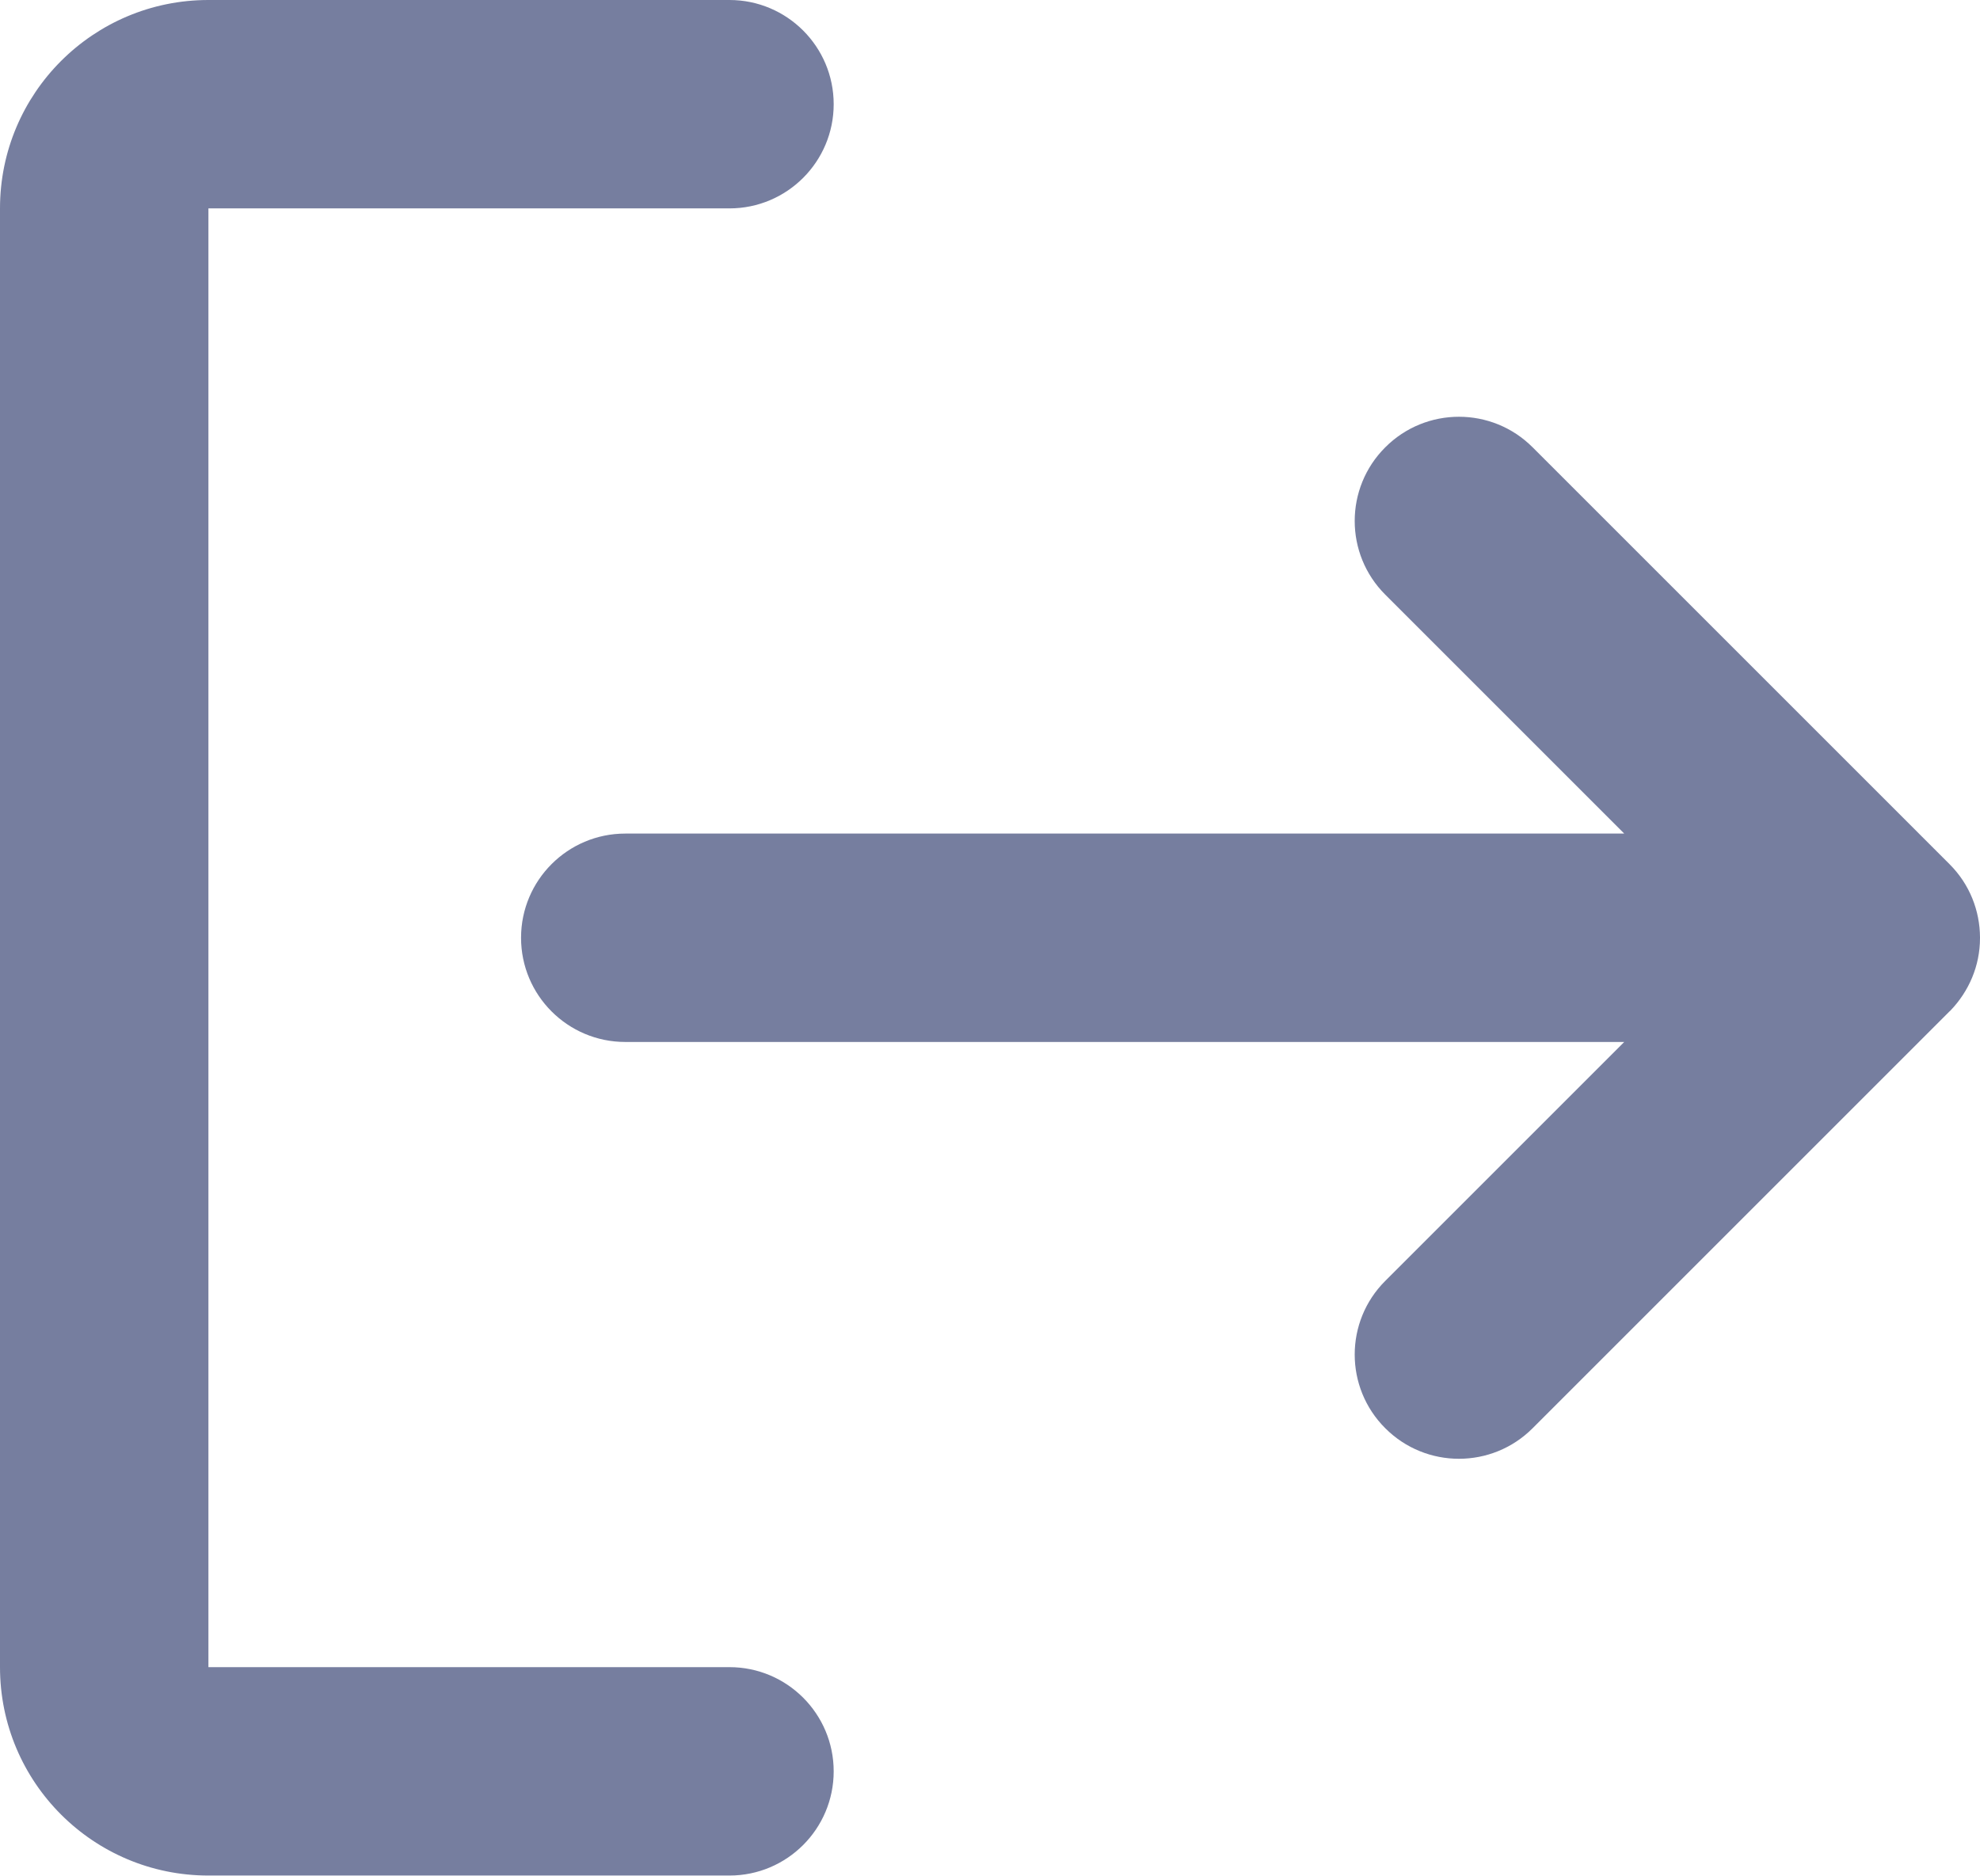
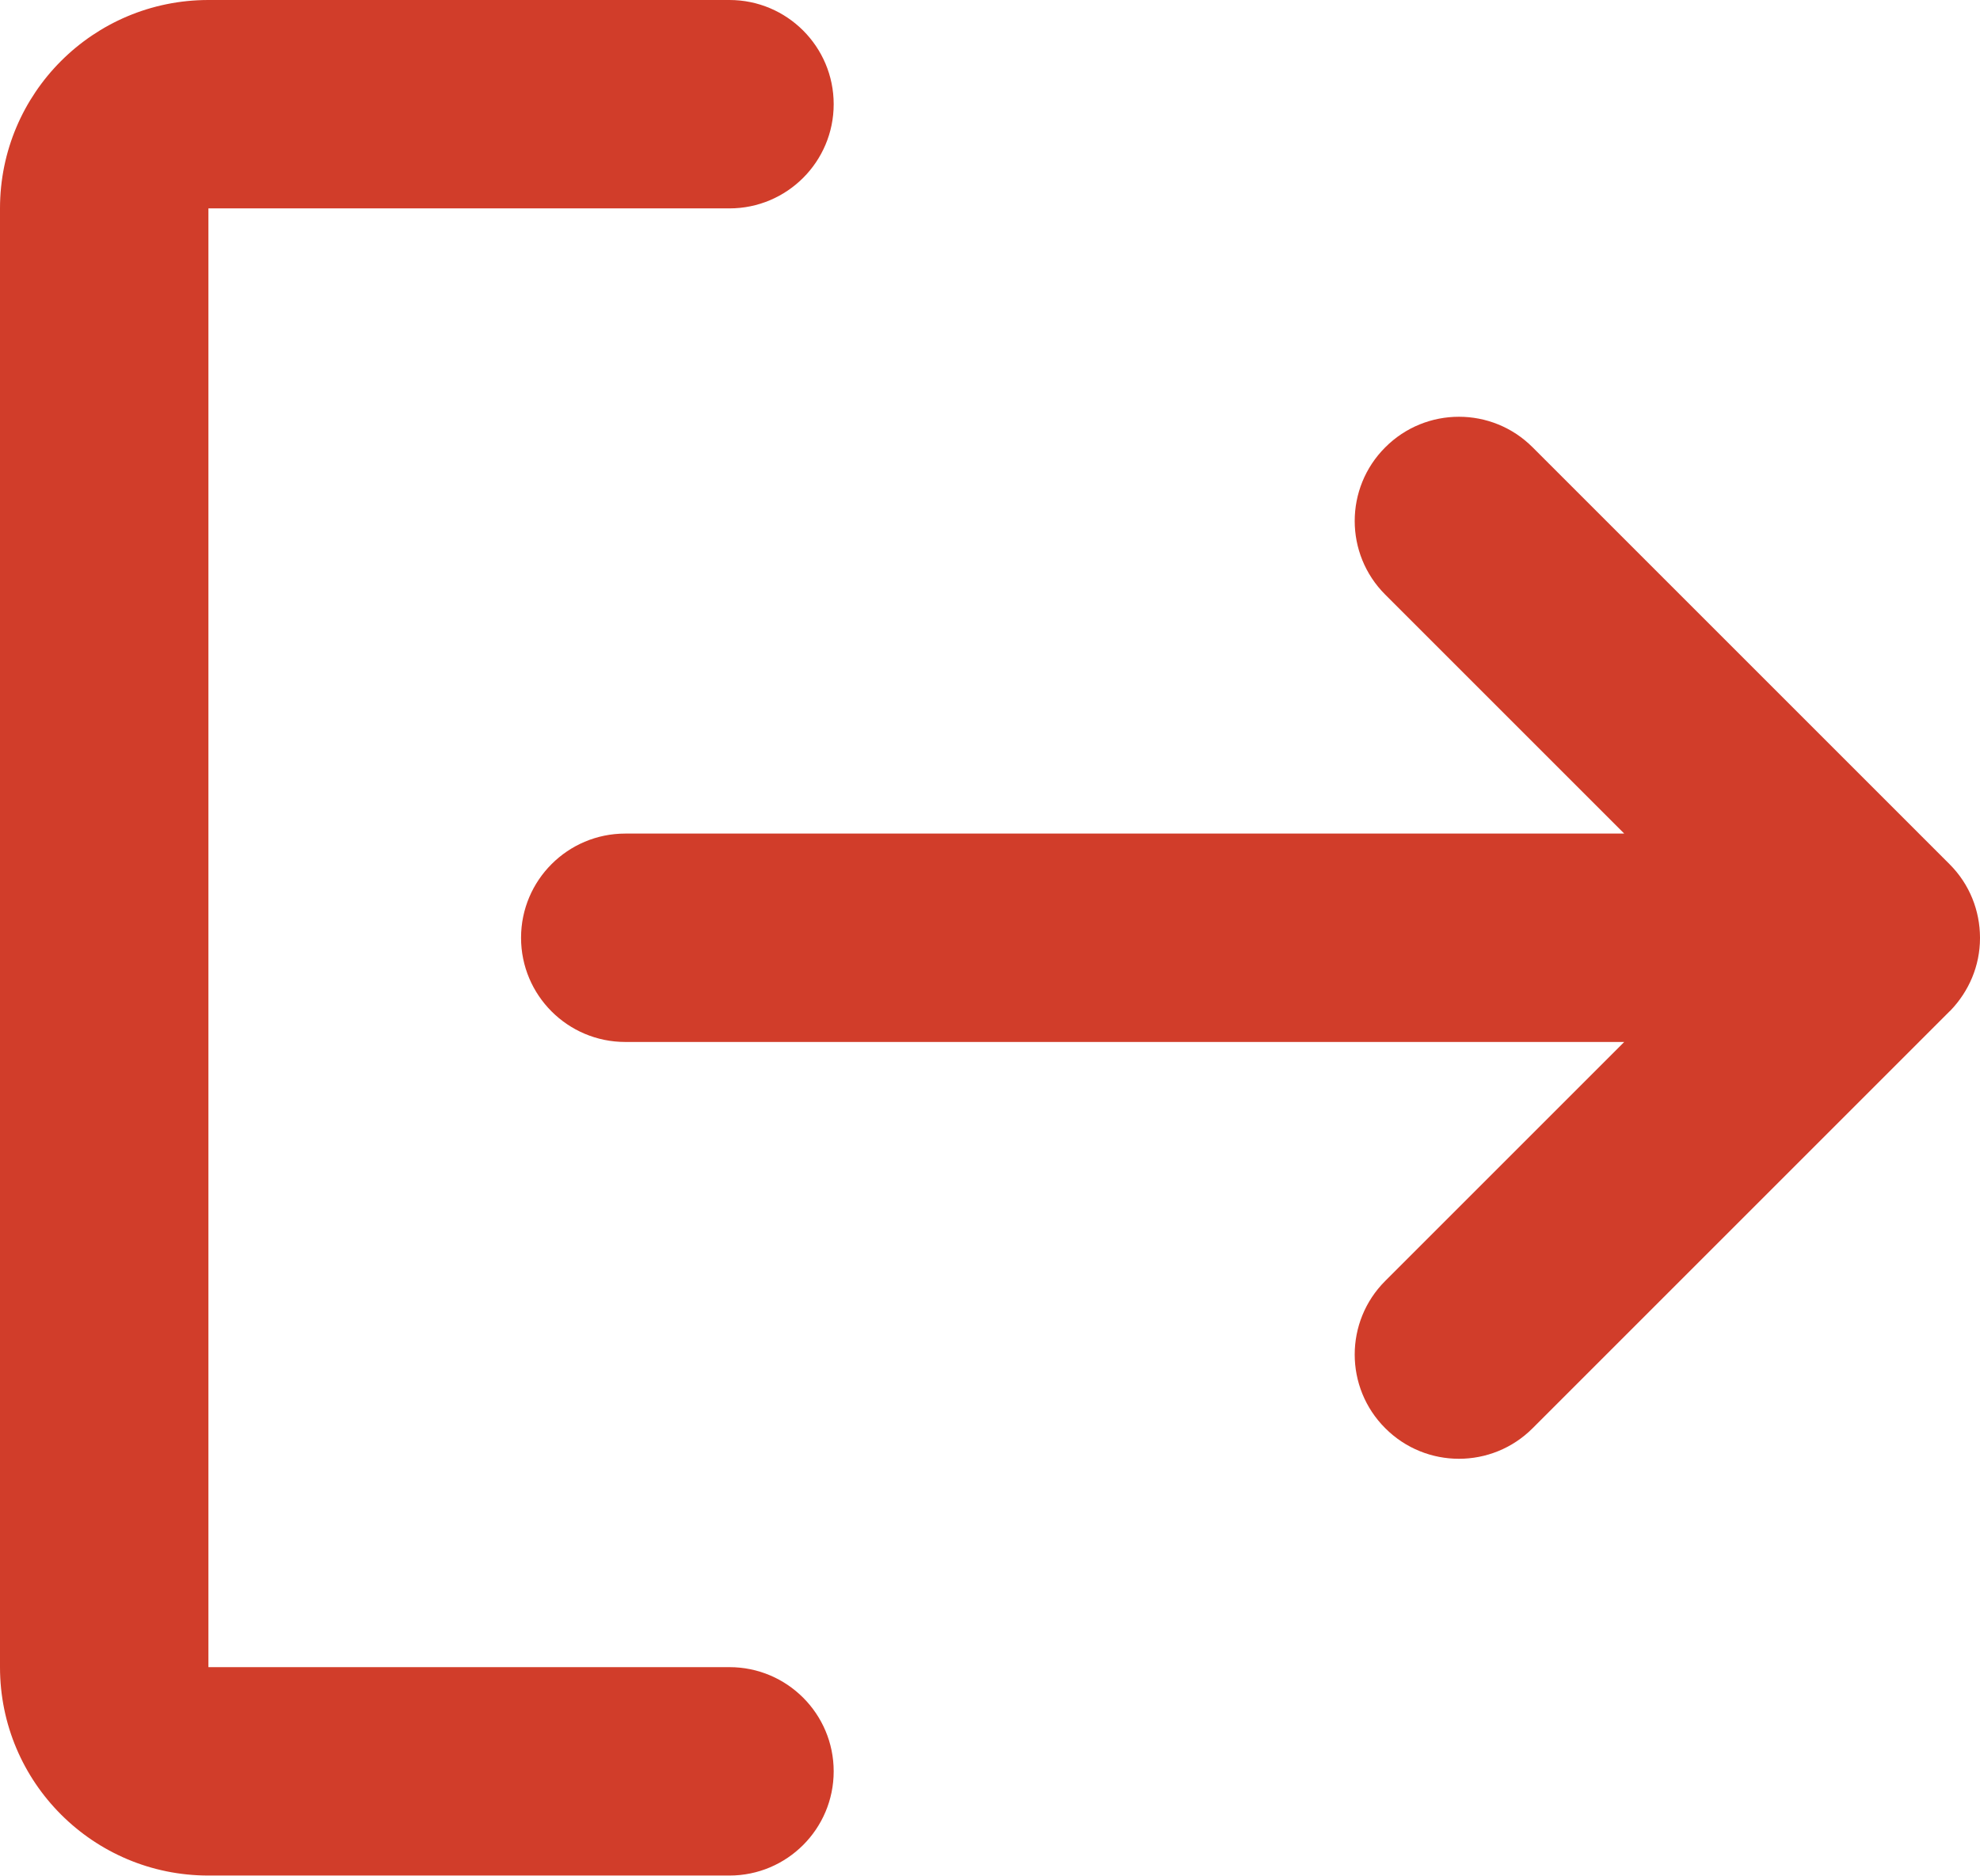
<svg xmlns="http://www.w3.org/2000/svg" width="19" height="18" viewBox="0 0 19 18" fill="none">
-   <path fill-rule="evenodd" clip-rule="evenodd" d="M8 17C8 16.448 7.552 16 7 16H2V2H7C7.552 2 8 1.552 8 1C8 0.448 7.552 0 7 0H2C0.895 0 0 0.895 0 2V16C0 17.105 0.895 18 2 18H7C7.552 18 8 17.552 8 17Z" fill="#767E9F" />
-   <path d="M18.714 9.701C18.806 9.606 18.876 9.498 18.924 9.383C18.973 9.266 19 9.137 19 9.003L19 9L19 8.997C18.999 8.742 18.902 8.487 18.707 8.293L14.707 4.293C14.317 3.902 13.683 3.902 13.293 4.293C12.902 4.683 12.902 5.317 13.293 5.707L15.586 8H6C5.448 8 5 8.448 5 9C5 9.552 5.448 10 6 10H15.586L13.293 12.293C12.902 12.683 12.902 13.317 13.293 13.707C13.683 14.098 14.317 14.098 14.707 13.707L18.706 9.708L18.714 9.701Z" fill="#767E9F" />
+   <path fill-rule="evenodd" clip-rule="evenodd" d="M8 17C8 16.448 7.552 16 7 16H2V2H7C7.552 2 8 1.552 8 1C8 0.448 7.552 0 7 0H2C0.895 0 0 0.895 0 2V16C0 17.105 0.895 18 2 18H7C7.552 18 8 17.552 8 17Z" fill="#D13D2A" />
+   <path d="M18.714 9.701C18.806 9.606 18.876 9.498 18.924 9.383C18.973 9.266 19 9.137 19 9.003L19 9L19 8.997C18.999 8.742 18.902 8.487 18.707 8.293L14.707 4.293C14.317 3.902 13.683 3.902 13.293 4.293C12.902 4.683 12.902 5.317 13.293 5.707L15.586 8H6C5.448 8 5 8.448 5 9C5 9.552 5.448 10 6 10H15.586L13.293 12.293C12.902 12.683 12.902 13.317 13.293 13.707C13.683 14.098 14.317 14.098 14.707 13.707L18.706 9.708L18.714 9.701Z" fill="#D13D2A" />
</svg>
